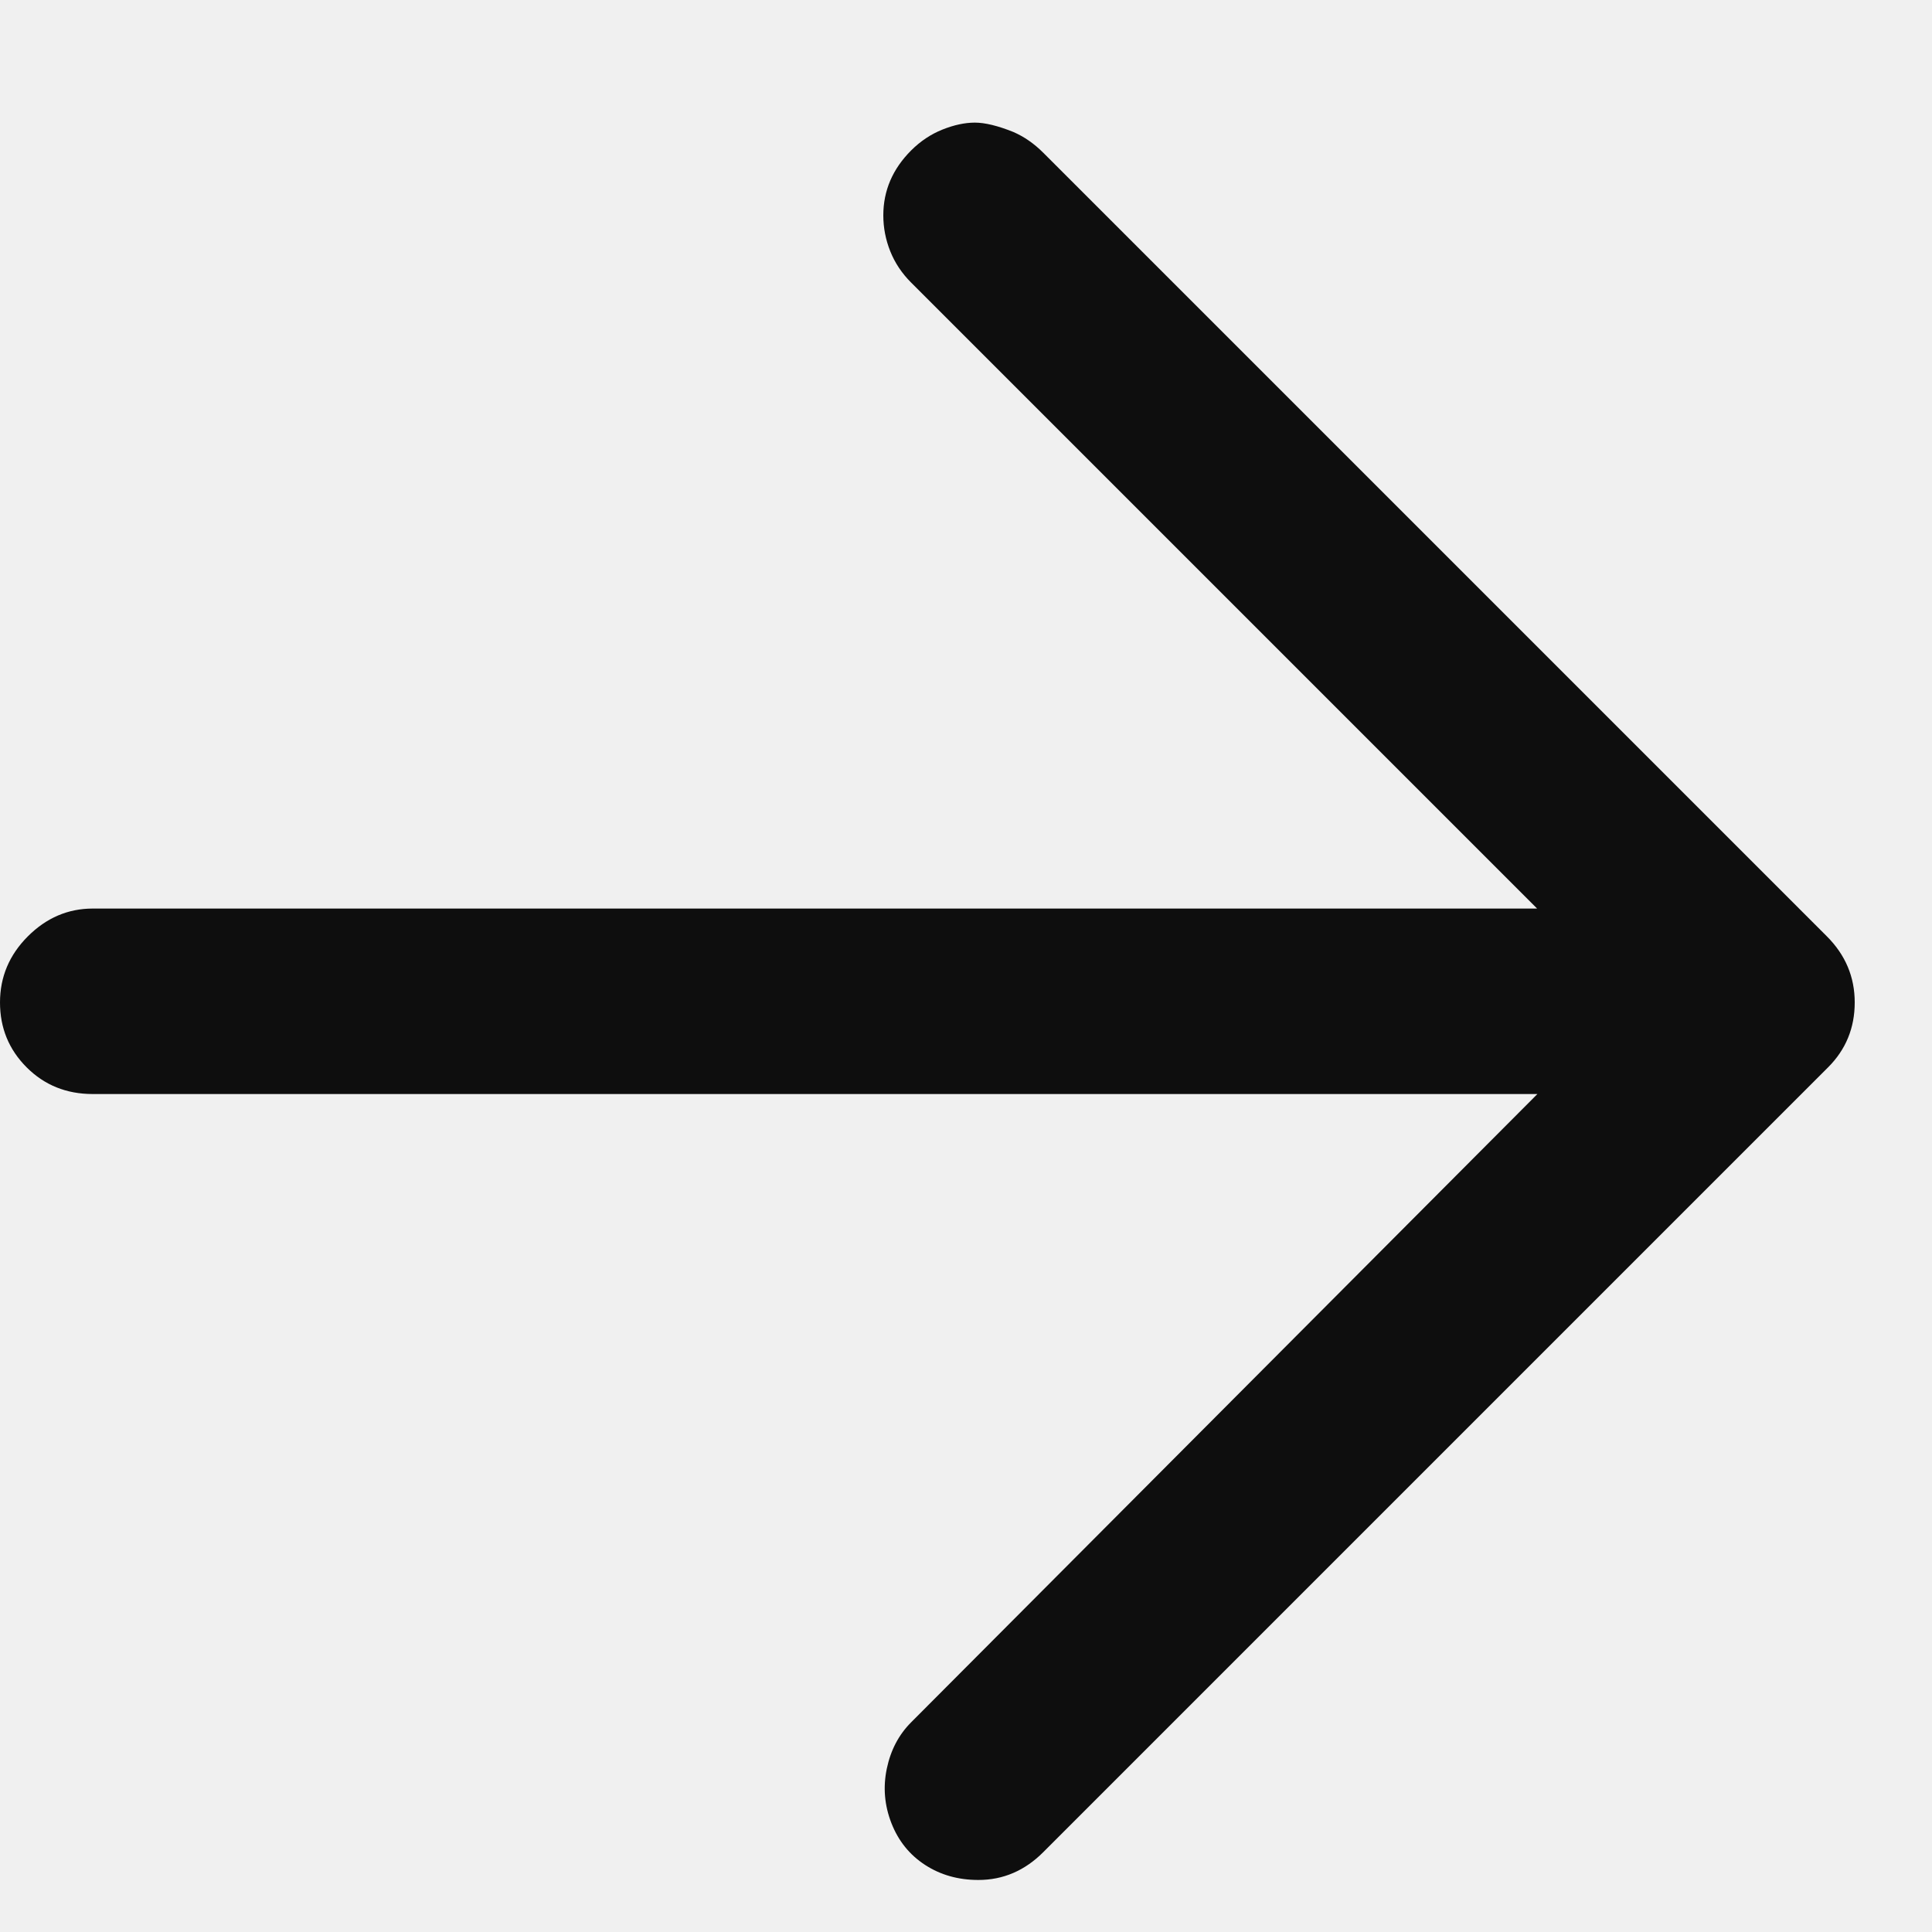
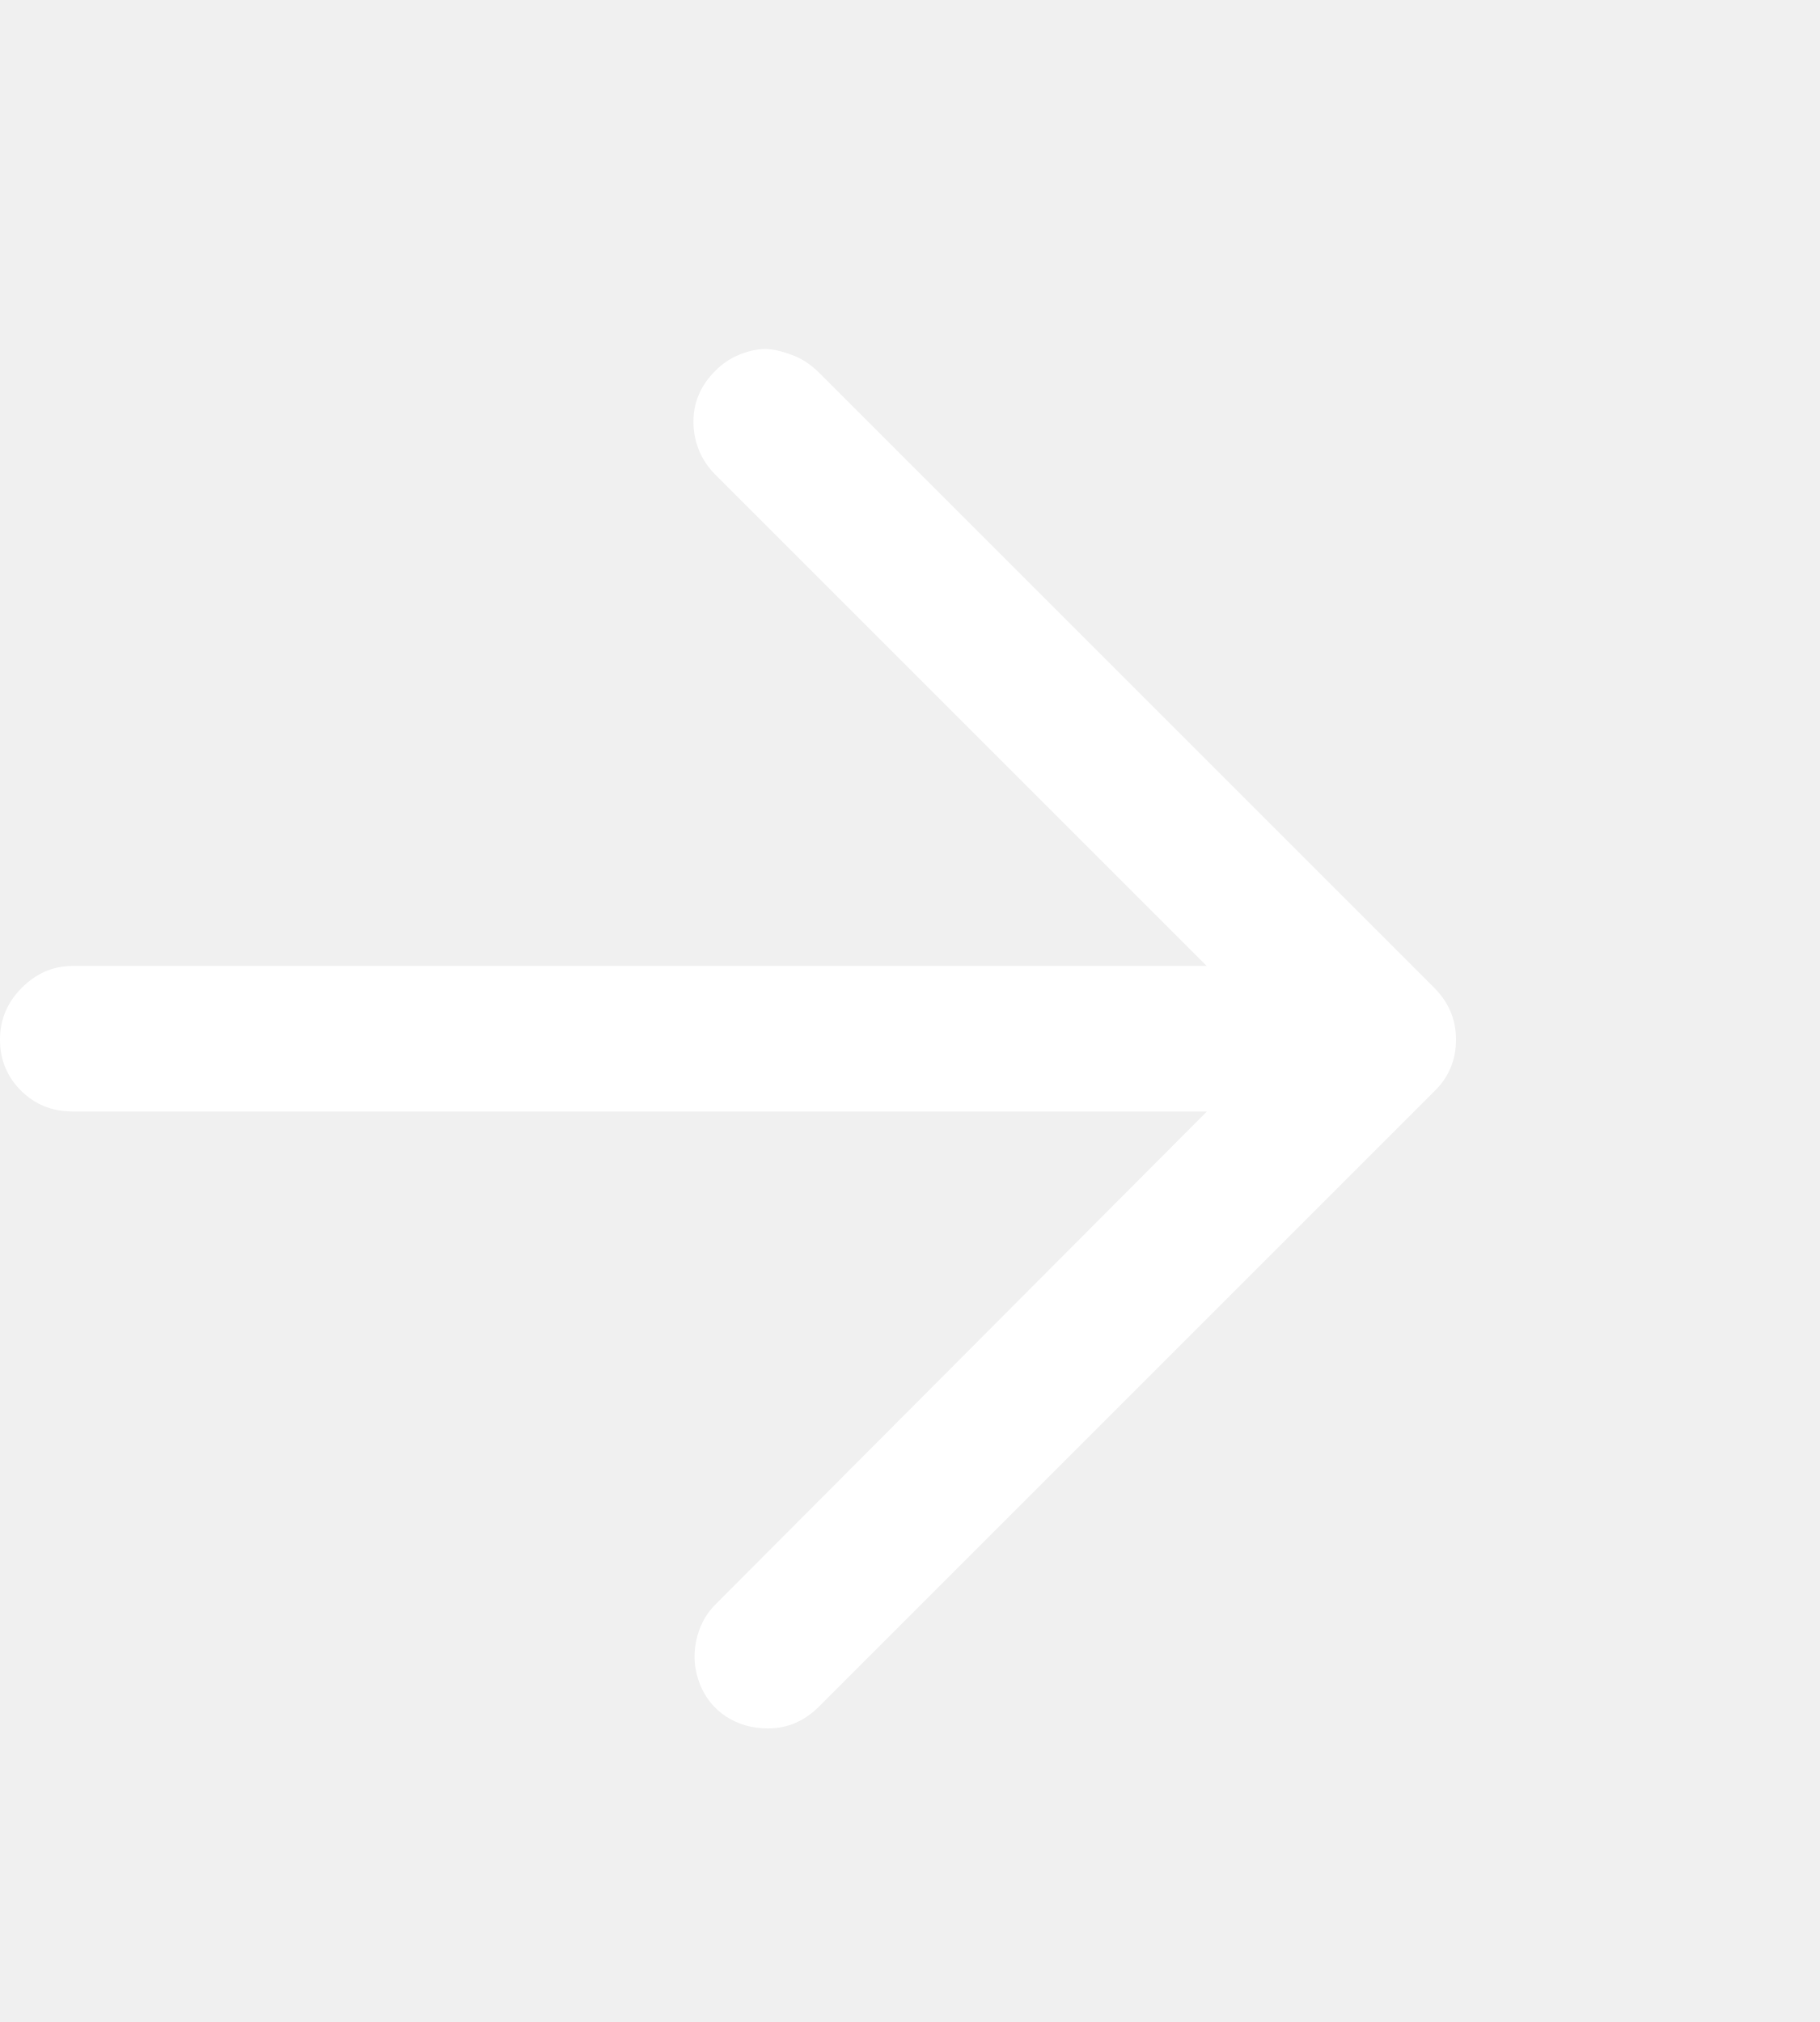
- <svg xmlns="http://www.w3.org/2000/svg" width="15" height="15" viewBox="0 0 15 15" fill="none">
-   <path d="M7.596 14.596C7.44 14.596 7.302 14.557 7.182 14.479C7.062 14.401 6.975 14.293 6.921 14.155C6.867 14.017 6.855 13.876 6.885 13.732C6.915 13.588 6.978 13.468 7.074 13.372L12.654 7.774L7.074 2.194C7.002 2.122 6.948 2.041 6.912 1.951C6.876 1.861 6.858 1.768 6.858 1.672C6.858 1.576 6.876 1.486 6.912 1.402C6.948 1.318 7.002 1.24 7.074 1.168C7.146 1.096 7.227 1.042 7.317 1.006C7.407 0.97 7.491 0.952 7.569 0.952C7.647 0.952 7.746 0.976 7.866 1.024C7.95 1.06 8.028 1.114 8.1 1.186L14.184 7.27C14.328 7.414 14.4 7.585 14.4 7.783C14.4 7.981 14.328 8.152 14.184 8.296L8.1 14.38C7.956 14.524 7.788 14.596 7.596 14.596ZM13.68 8.494H0.72C0.516 8.494 0.345 8.425 0.207 8.287C0.069 8.149 0 7.981 0 7.783C0 7.585 0.072 7.414 0.216 7.27C0.36 7.126 0.528 7.054 0.72 7.054H13.68C13.872 7.054 14.04 7.126 14.184 7.27C14.328 7.414 14.4 7.585 14.4 7.783C14.4 7.981 14.331 8.149 14.193 8.287C14.055 8.425 13.884 8.494 13.68 8.494Z" fill="#0E0E0E" />
+ <svg xmlns="http://www.w3.org/2000/svg" width="18" height="20" viewBox="0 0 18 20" fill="none">
+   <path d="M7.596 17.096C7.44 17.096 7.302 17.057 7.182 16.979C7.062 16.901 6.975 16.793 6.921 16.655C6.867 16.517 6.855 16.376 6.885 16.232C6.915 16.088 6.978 15.968 7.074 15.872L12.654 10.274L7.074 4.694C7.002 4.622 6.948 4.541 6.912 4.451C6.876 4.361 6.858 4.268 6.858 4.172C6.858 4.076 6.876 3.986 6.912 3.902C6.948 3.818 7.002 3.74 7.074 3.668C7.146 3.596 7.227 3.542 7.317 3.506C7.407 3.47 7.491 3.452 7.569 3.452C7.647 3.452 7.746 3.476 7.866 3.524C7.95 3.56 8.028 3.614 8.1 3.686L14.184 9.77C14.328 9.914 14.4 10.085 14.4 10.283C14.4 10.481 14.328 10.652 14.184 10.796L8.1 16.88C7.956 17.024 7.788 17.096 7.596 17.096ZM13.68 10.994H0.72C0.516 10.994 0.345 10.925 0.207 10.787C0.069 10.649 0 10.481 0 10.283C0 10.085 0.072 9.914 0.216 9.77C0.36 9.626 0.528 9.554 0.72 9.554H13.68C13.872 9.554 14.04 9.626 14.184 9.77C14.328 9.914 14.4 10.085 14.4 10.283C14.4 10.481 14.331 10.649 14.193 10.787C14.055 10.925 13.884 10.994 13.68 10.994Z" fill="white" />
</svg>
